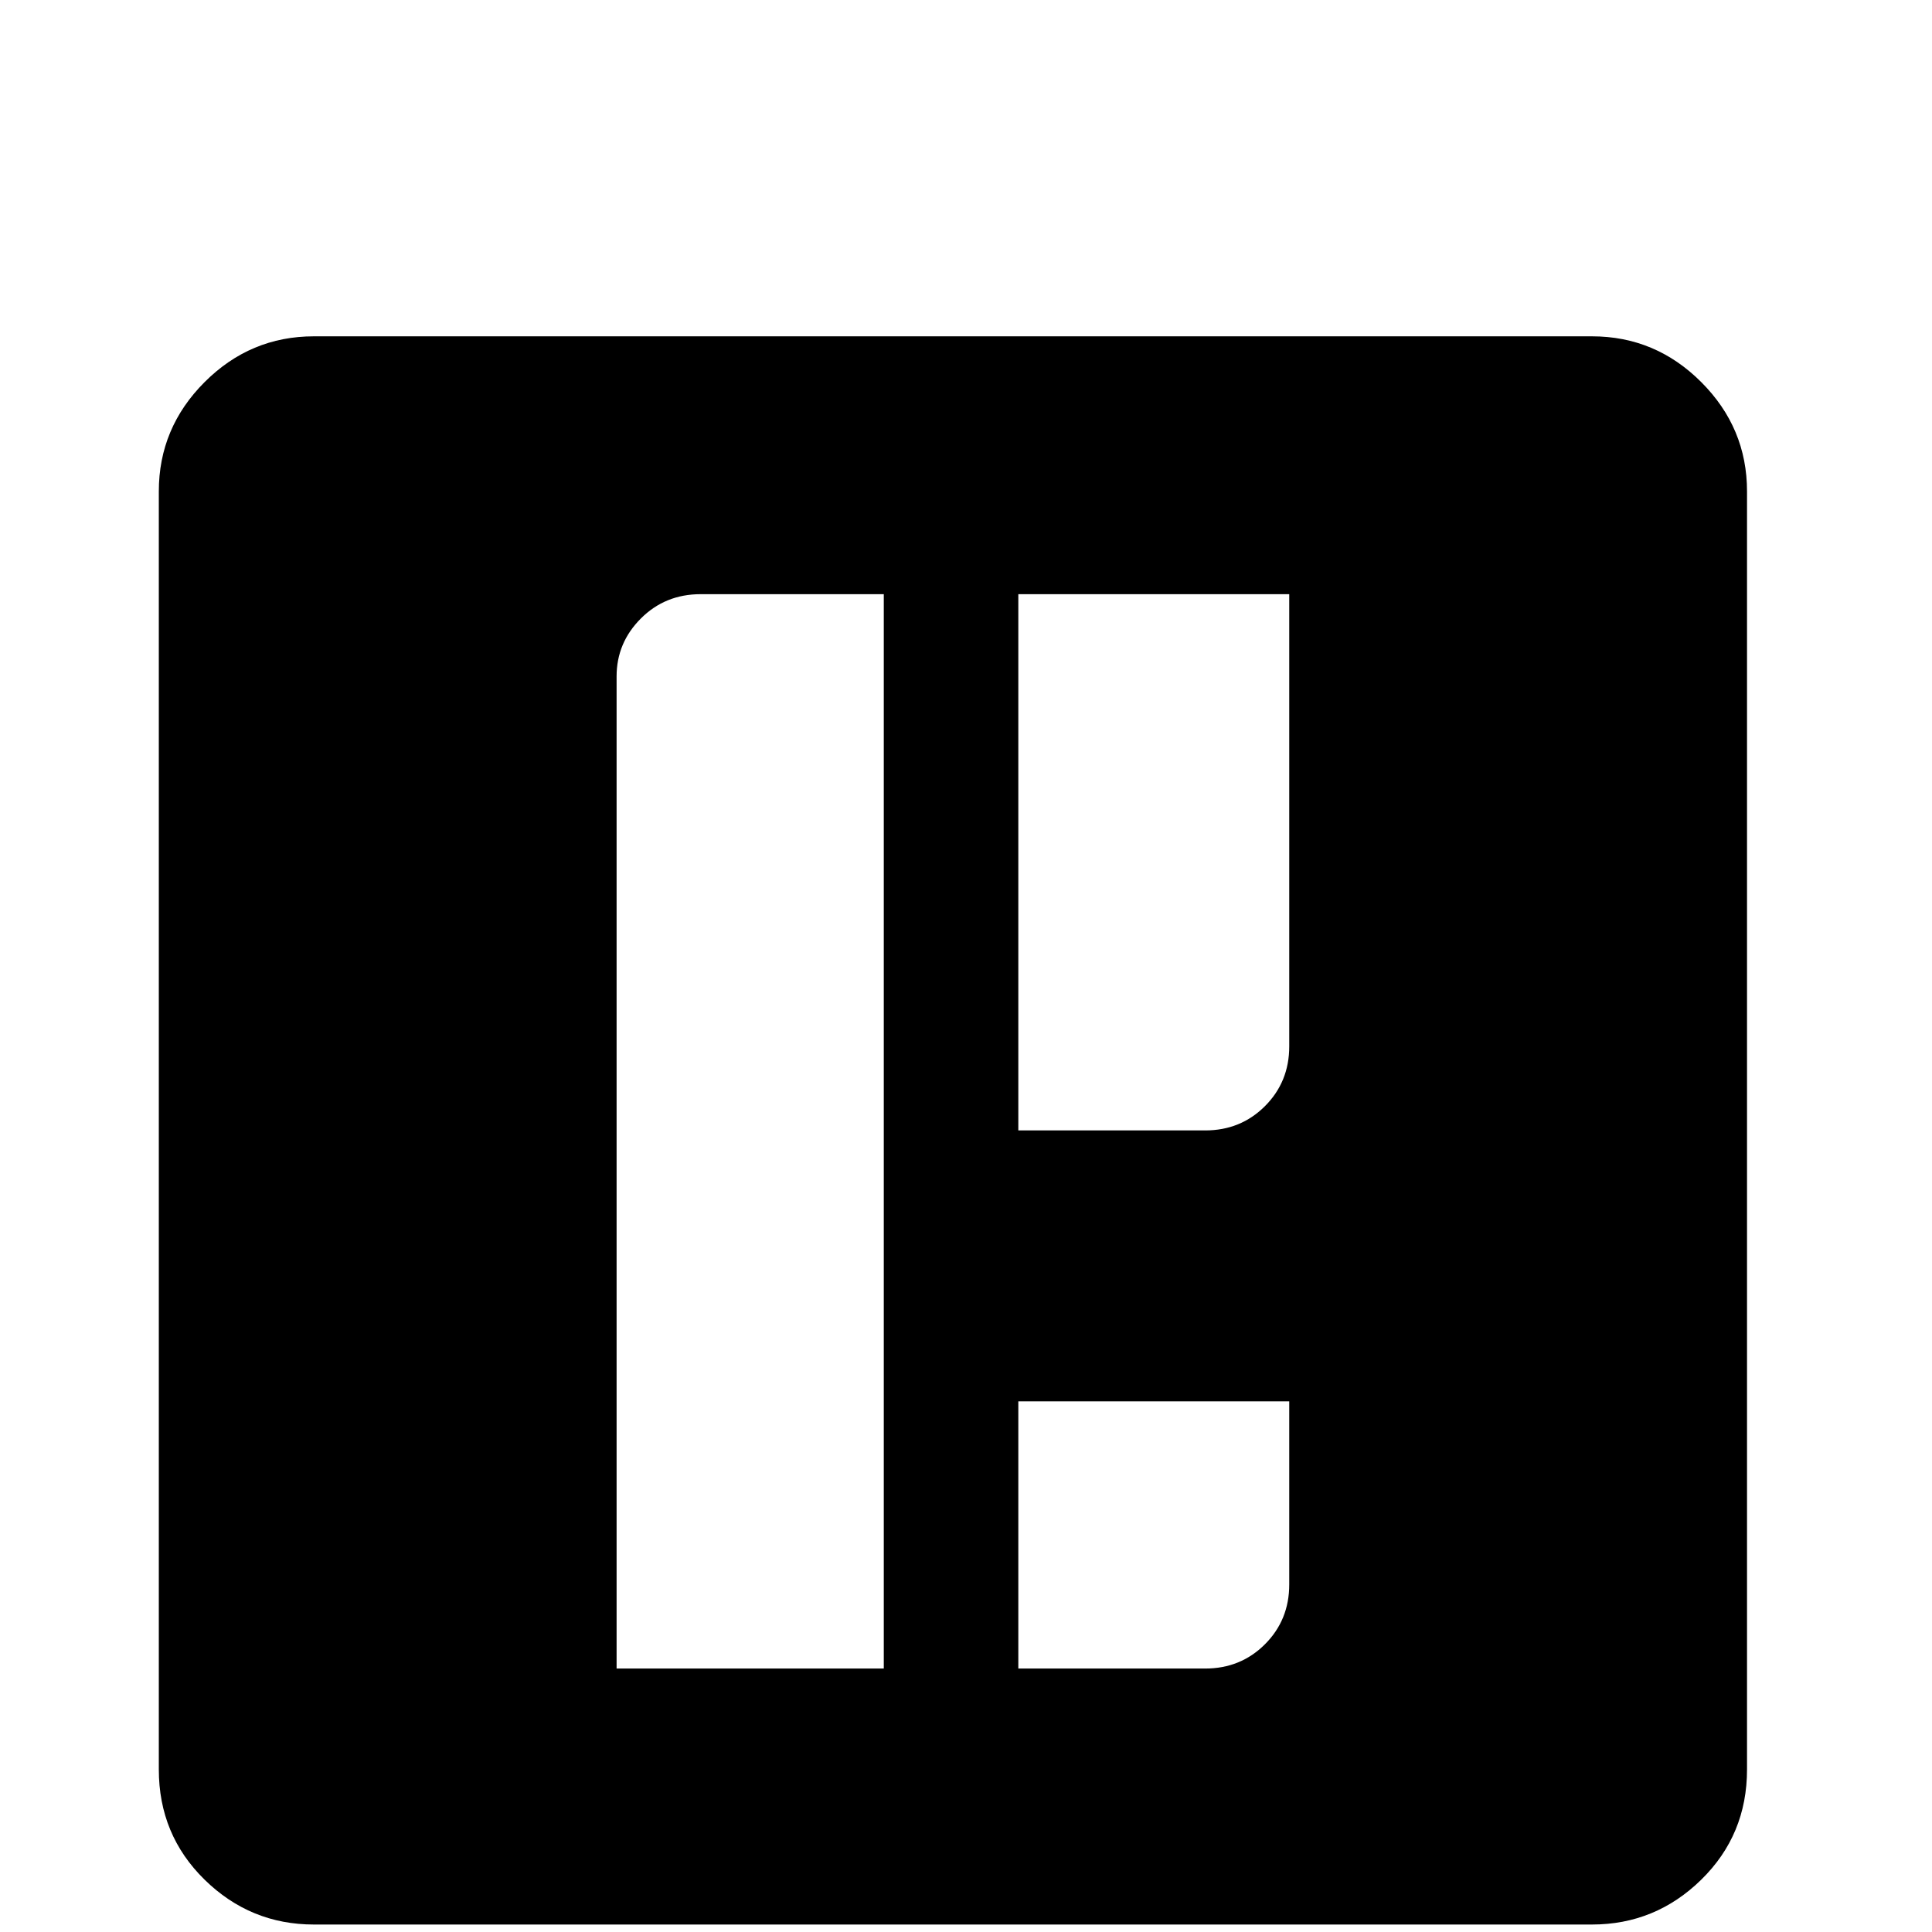
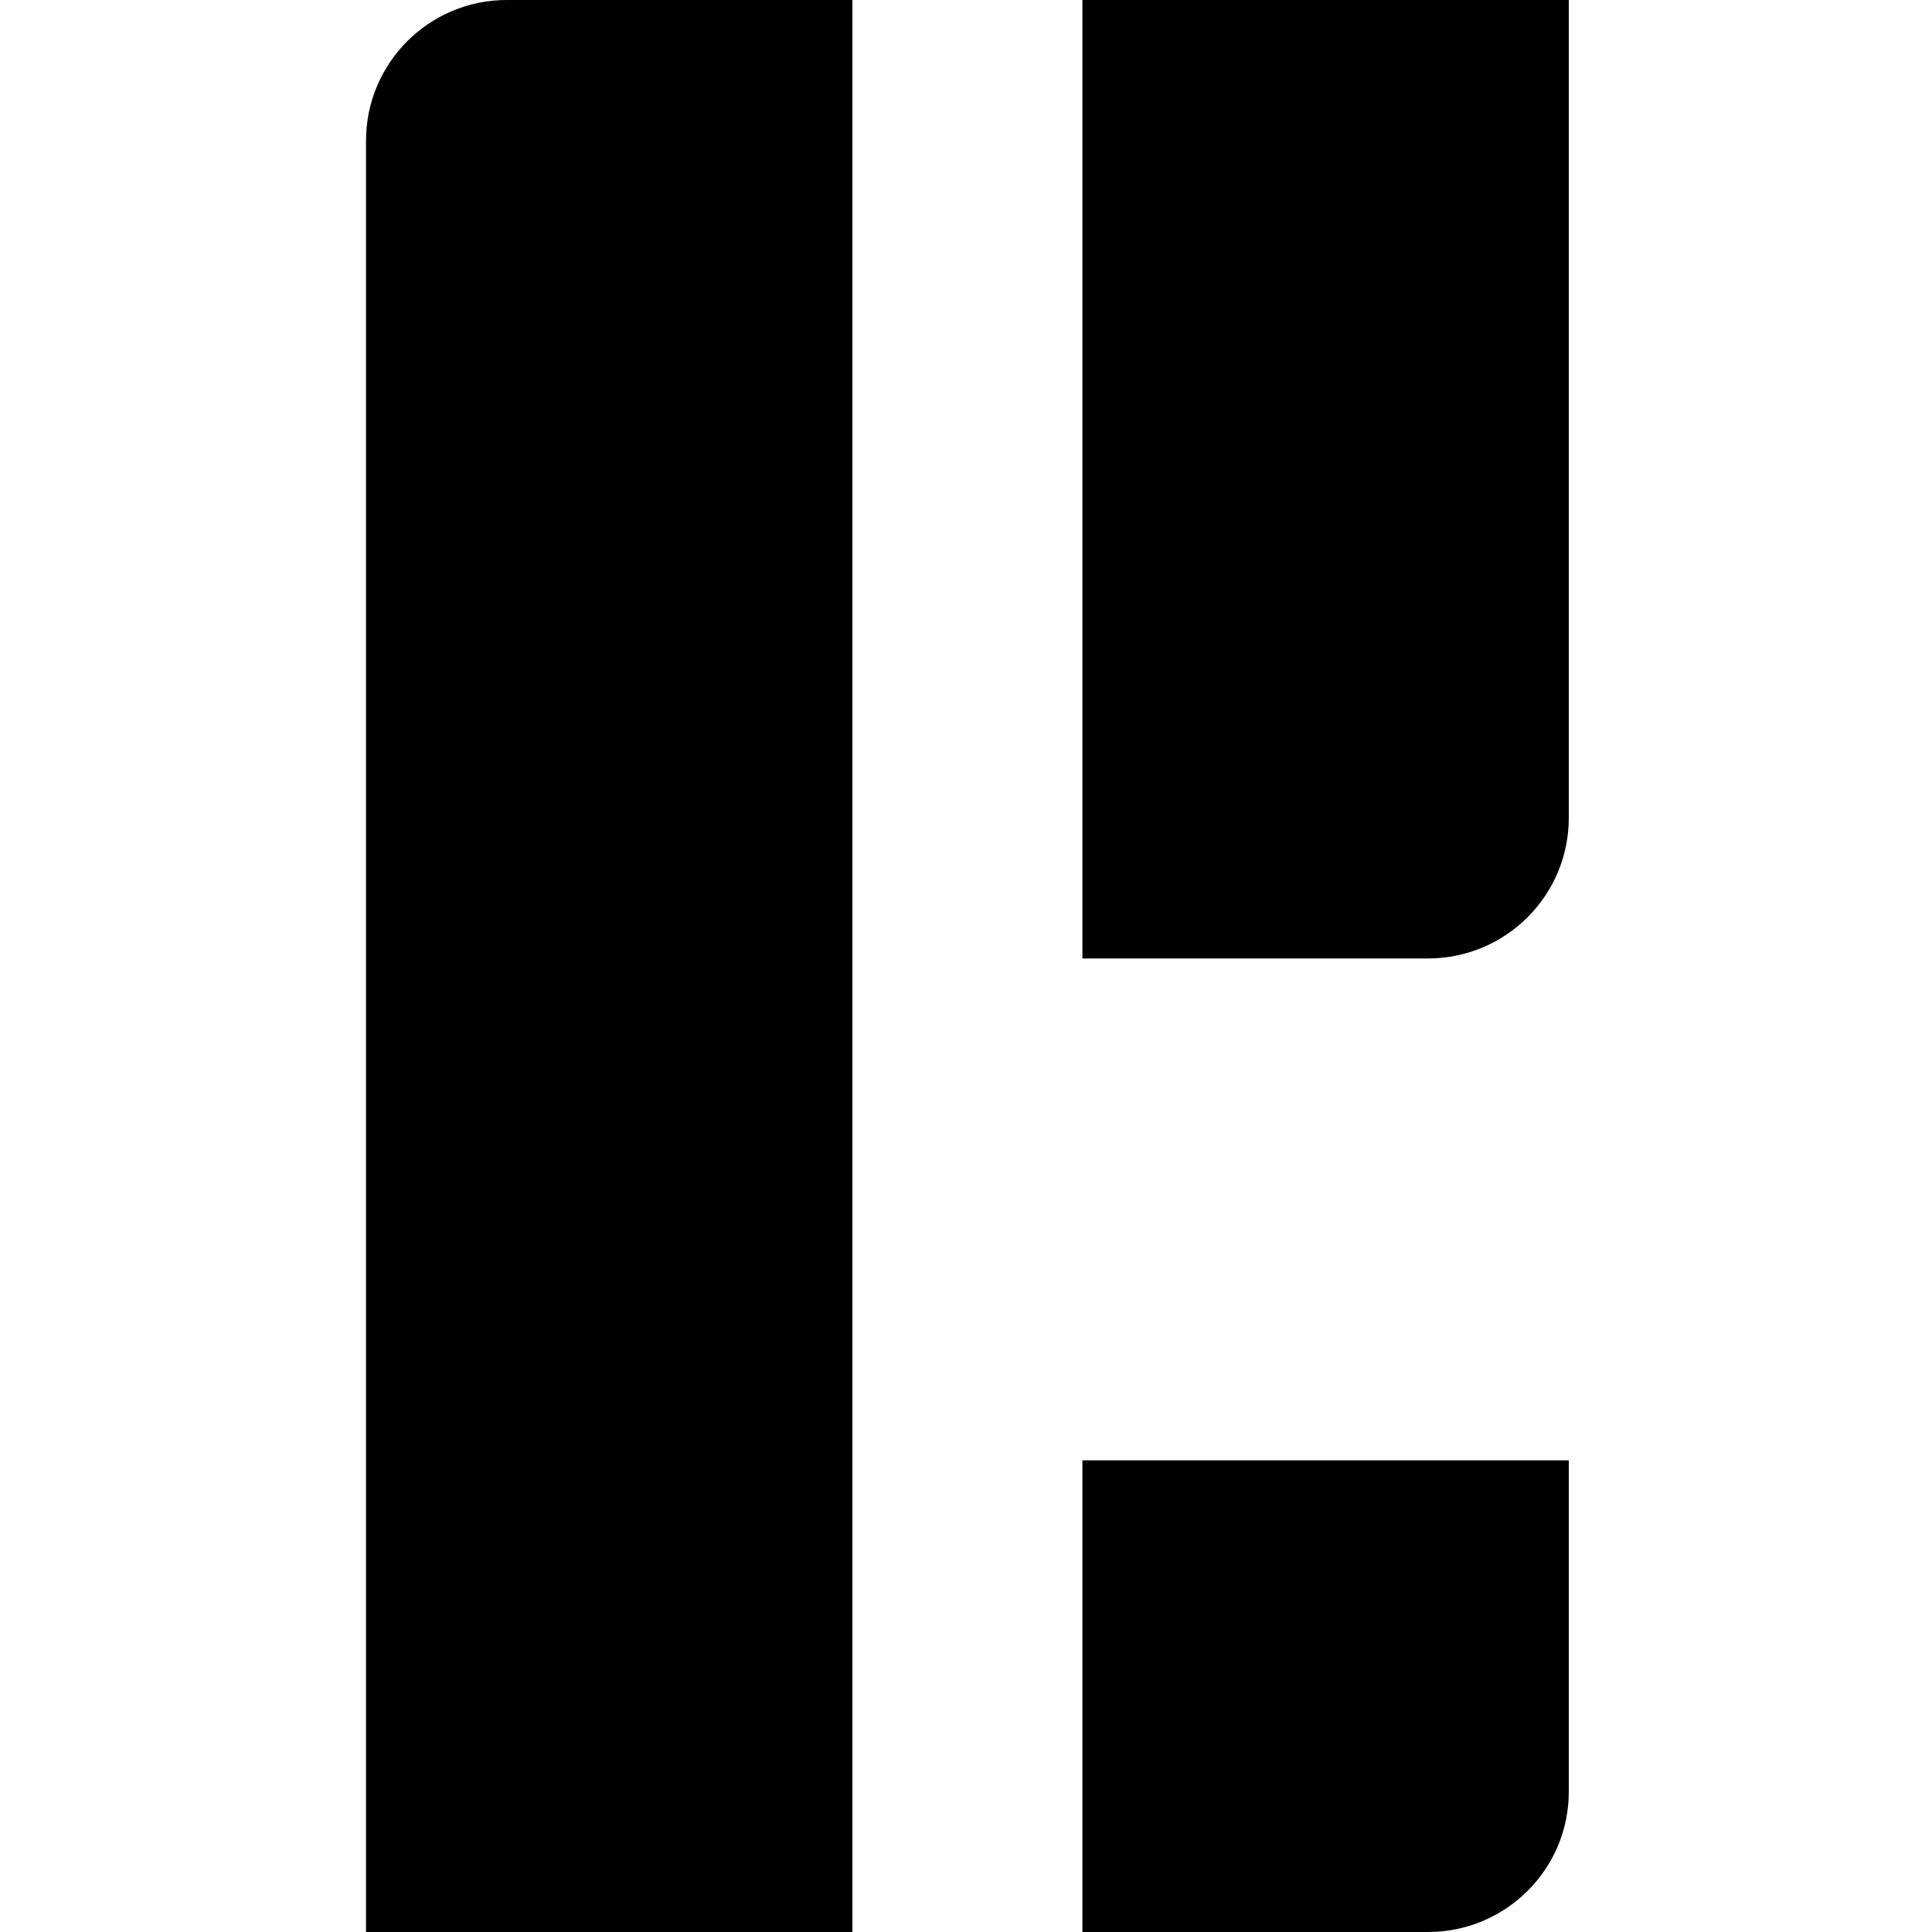
- <svg xmlns="http://www.w3.org/2000/svg" width="800px" height="800px" viewBox="-10 -5 1034 1034" version="1.1">
-   <path fill="#000000" d="M158 175q-34 0 -58.5 24.5t-24.5 58.5v684q0 35 24.5 59t58.5 24h684q34 0 58.5 -24t24.5 -59v-684q0 -34 -24.5 -58.5t-58.5 -24.5h-684zM365 313h98v575h-143v-531q0 -18 13 -31t32 -13zM535 313h145v242q0 19 -13 32t-32 13h-100v-287zM535 745h145v98q0 19 -13 32 t-32 13h-100v-143z" />
+ <svg xmlns="http://www.w3.org/2000/svg" width="512" height="512" id="screenshot-26e61264-c11c-807c-8004-175e3fa62e2e" viewBox="0 0 512 512" style="-webkit-print-color-adjust: exact;" fill="none" version="1.1">
+   <g id="shape-26e61264-c11c-807c-8004-175e3fa62e2e">
+     <defs>
+       <clipPath class="frame-clip-def frame-clip" id="frame-clip-26e61264-c11c-807c-8004-175e3fa62e2e-rumext-id-1">
+         <rect rx="0" ry="0" x="0" y="0" width="512" height="512" transform="matrix(1, 0, 0, 1, 0, 0)" />
+       </clipPath>
+     </defs>
+     <g clip-path="url(#frame-clip-26e61264-c11c-807c-8004-175e3fa62e2e-rumext-id-1)" fill="none">
+       <clipPath class="frame-clip-def frame-clip" id="frame-clip-26e61264-c11c-807c-8004-175e3fa62e2e-rumext-id-1">
+         <rect rx="0" ry="0" x="0" y="0" width="512" height="512" transform="matrix(1, 0, 0, 1, 0, 0)" />
+       </clipPath>
+       <g class="fills" id="fills-26e61264-c11c-807c-8004-175e3fa62e2e">
+         <rect rx="0" ry="0" x="0" y="0" transform="matrix(1, 0, 0, 1, 0, 0)" width="512" height="512" class="frame-background" />
+       </g>
+       <g class="frame-children">
+         <g id="shape-26e61264-c11c-807c-8004-175f495e9799" rx="0" ry="0" style="fill: rgb(0, 0, 0);">
+           <g id="shape-26e61264-c11c-807c-8004-175f495e979a" rx="0" ry="0" style="fill: rgb(0, 0, 0);">
+             <g id="shape-26e61264-c11c-807c-8004-175f495e979b">
+               <g class="fills" id="fills-26e61264-c11c-807c-8004-175f495e979b">
+                 <path fill-rule="evenodd" rx="0" ry="0" d="M134.312,0.000L225.897,0.000L225.897,512.000L97.000,512.000L97.000,37.298C97.000,16.699,113.705,0.000,134.312,0.000ZZM286.849,387.000L415.746,387.000L415.746,474.838C415.746,495.362,399.041,512.000,378.434,512.000L286.849,512.000L286.849,387.000ZZM286.849,0.000L415.746,0.000L415.746,216.747C415.746,237.321,399.041,254.000,378.434,254.000L286.849,254.000L286.849,0.000ZZ" />
+               </g>
+             </g>
+           </g>
+         </g>
+       </g>
+     </g>
+   </g>
</svg>
